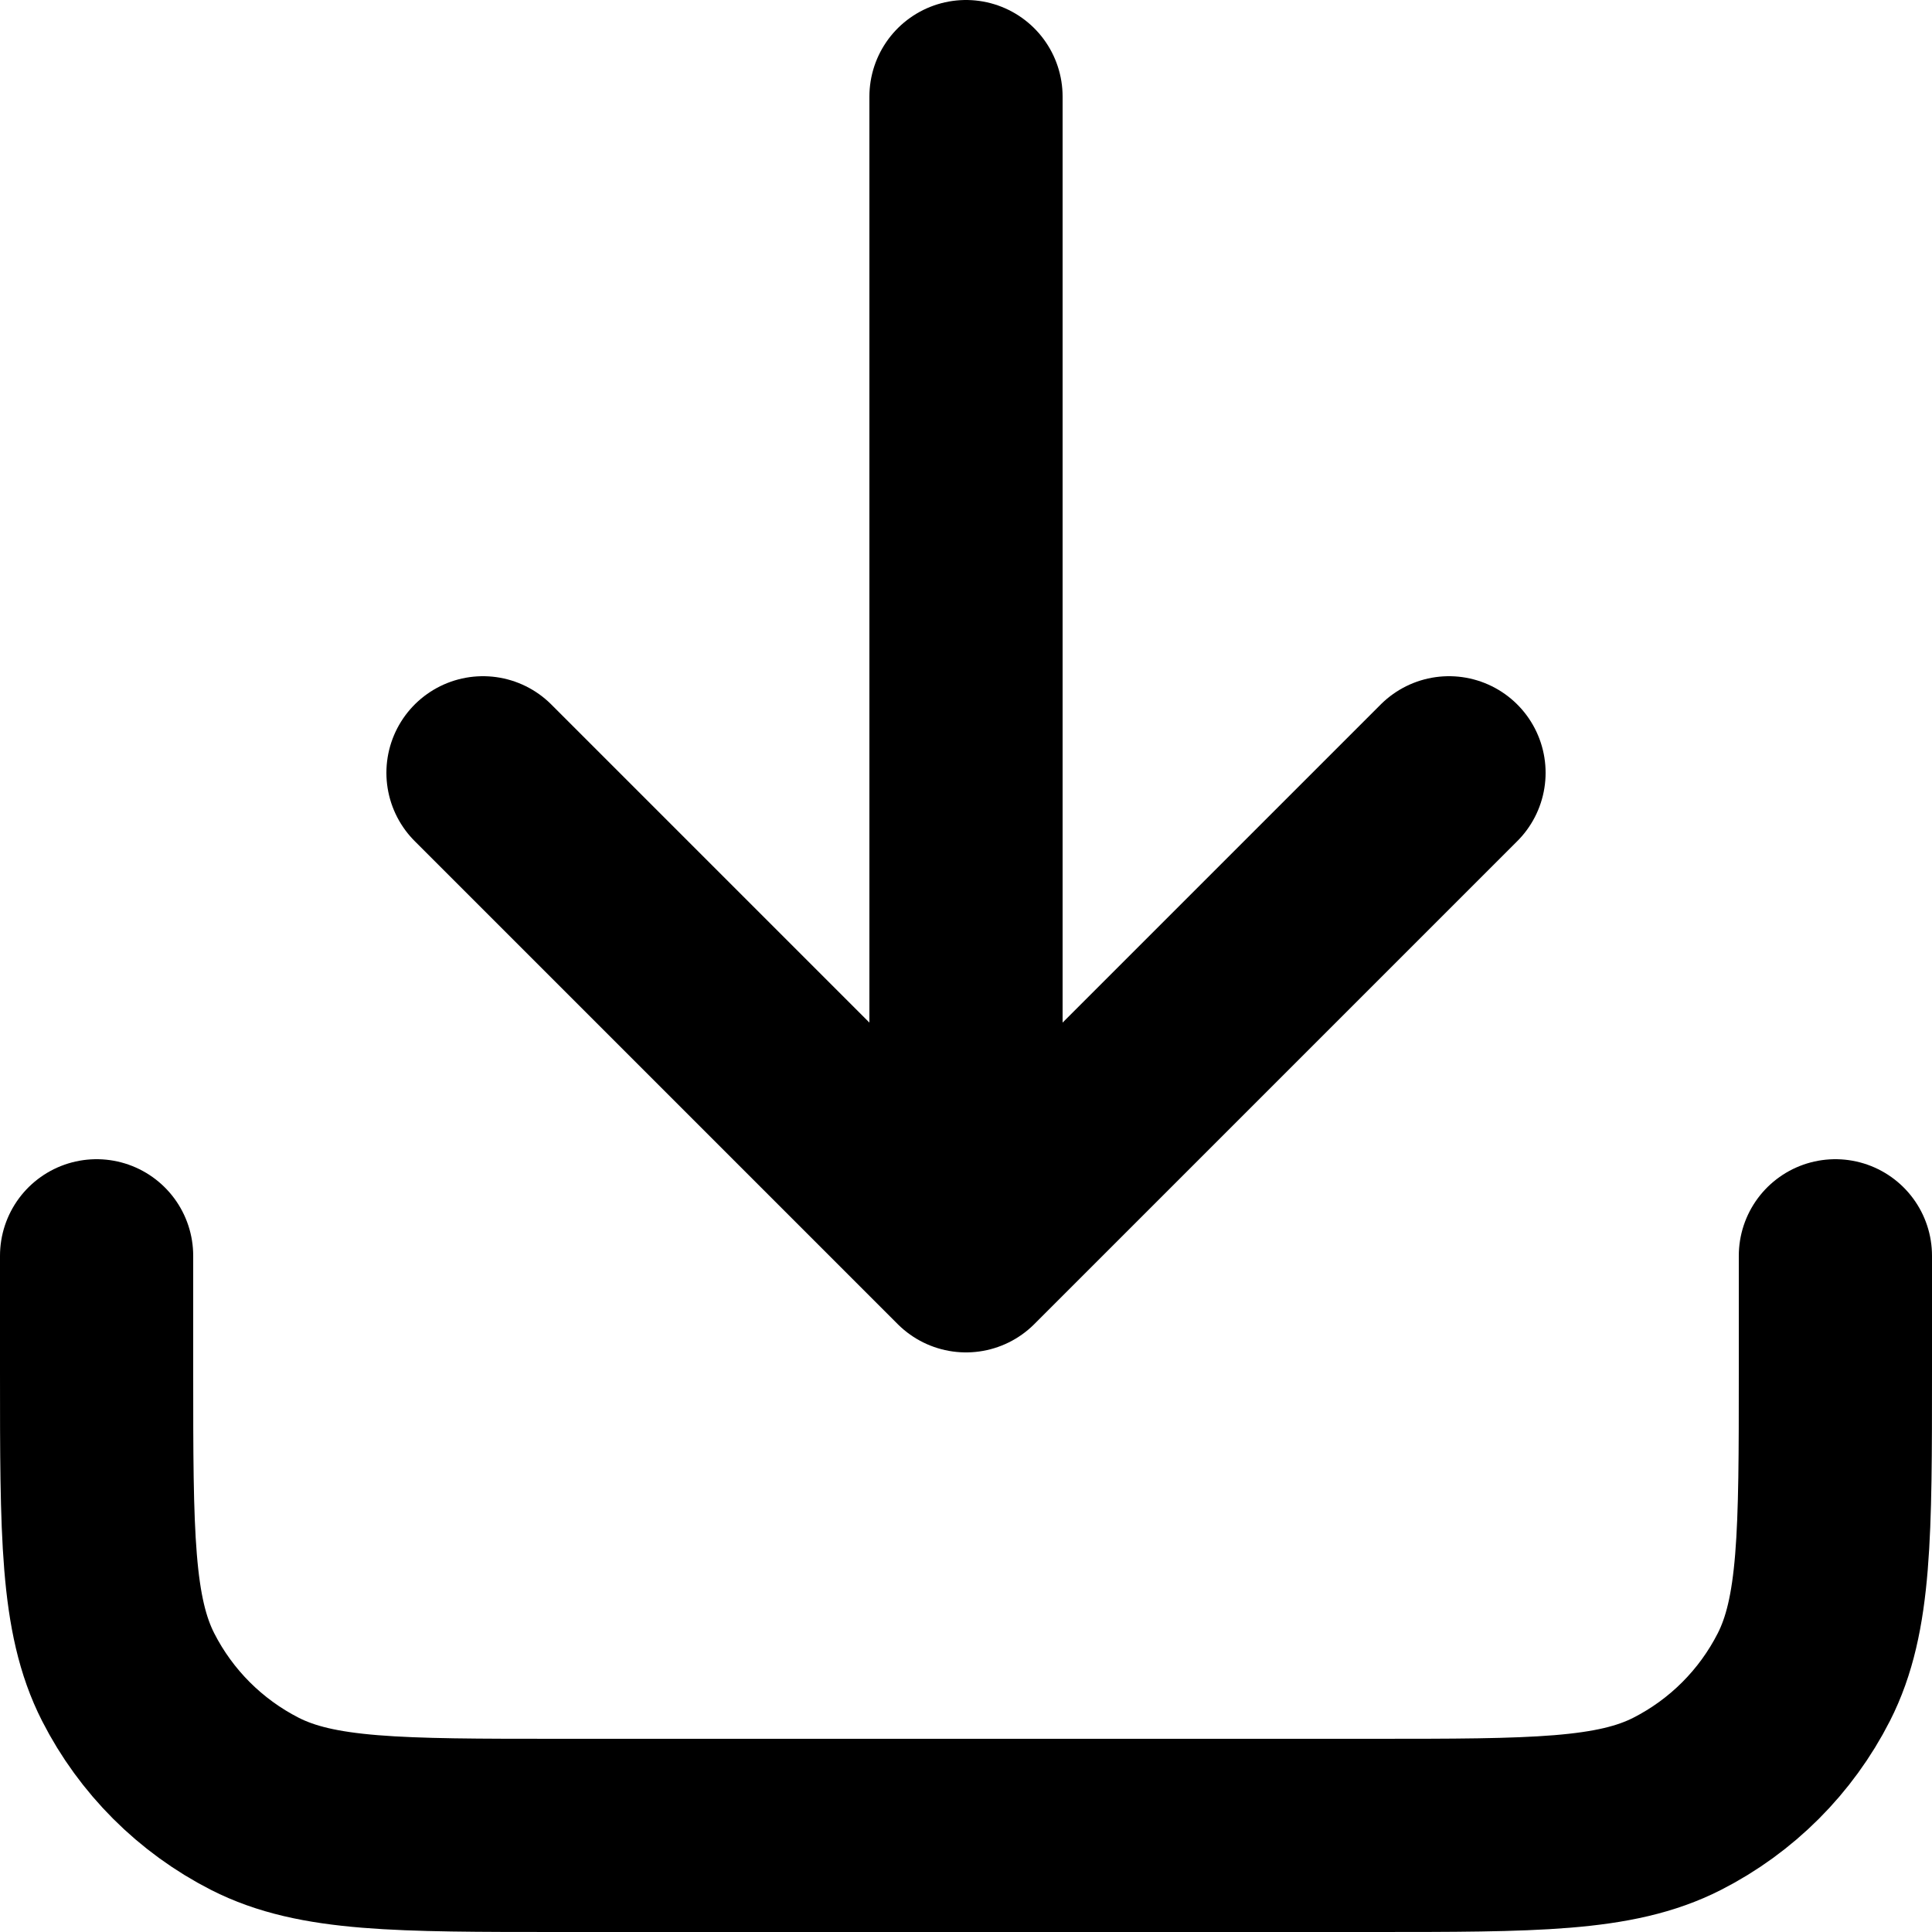
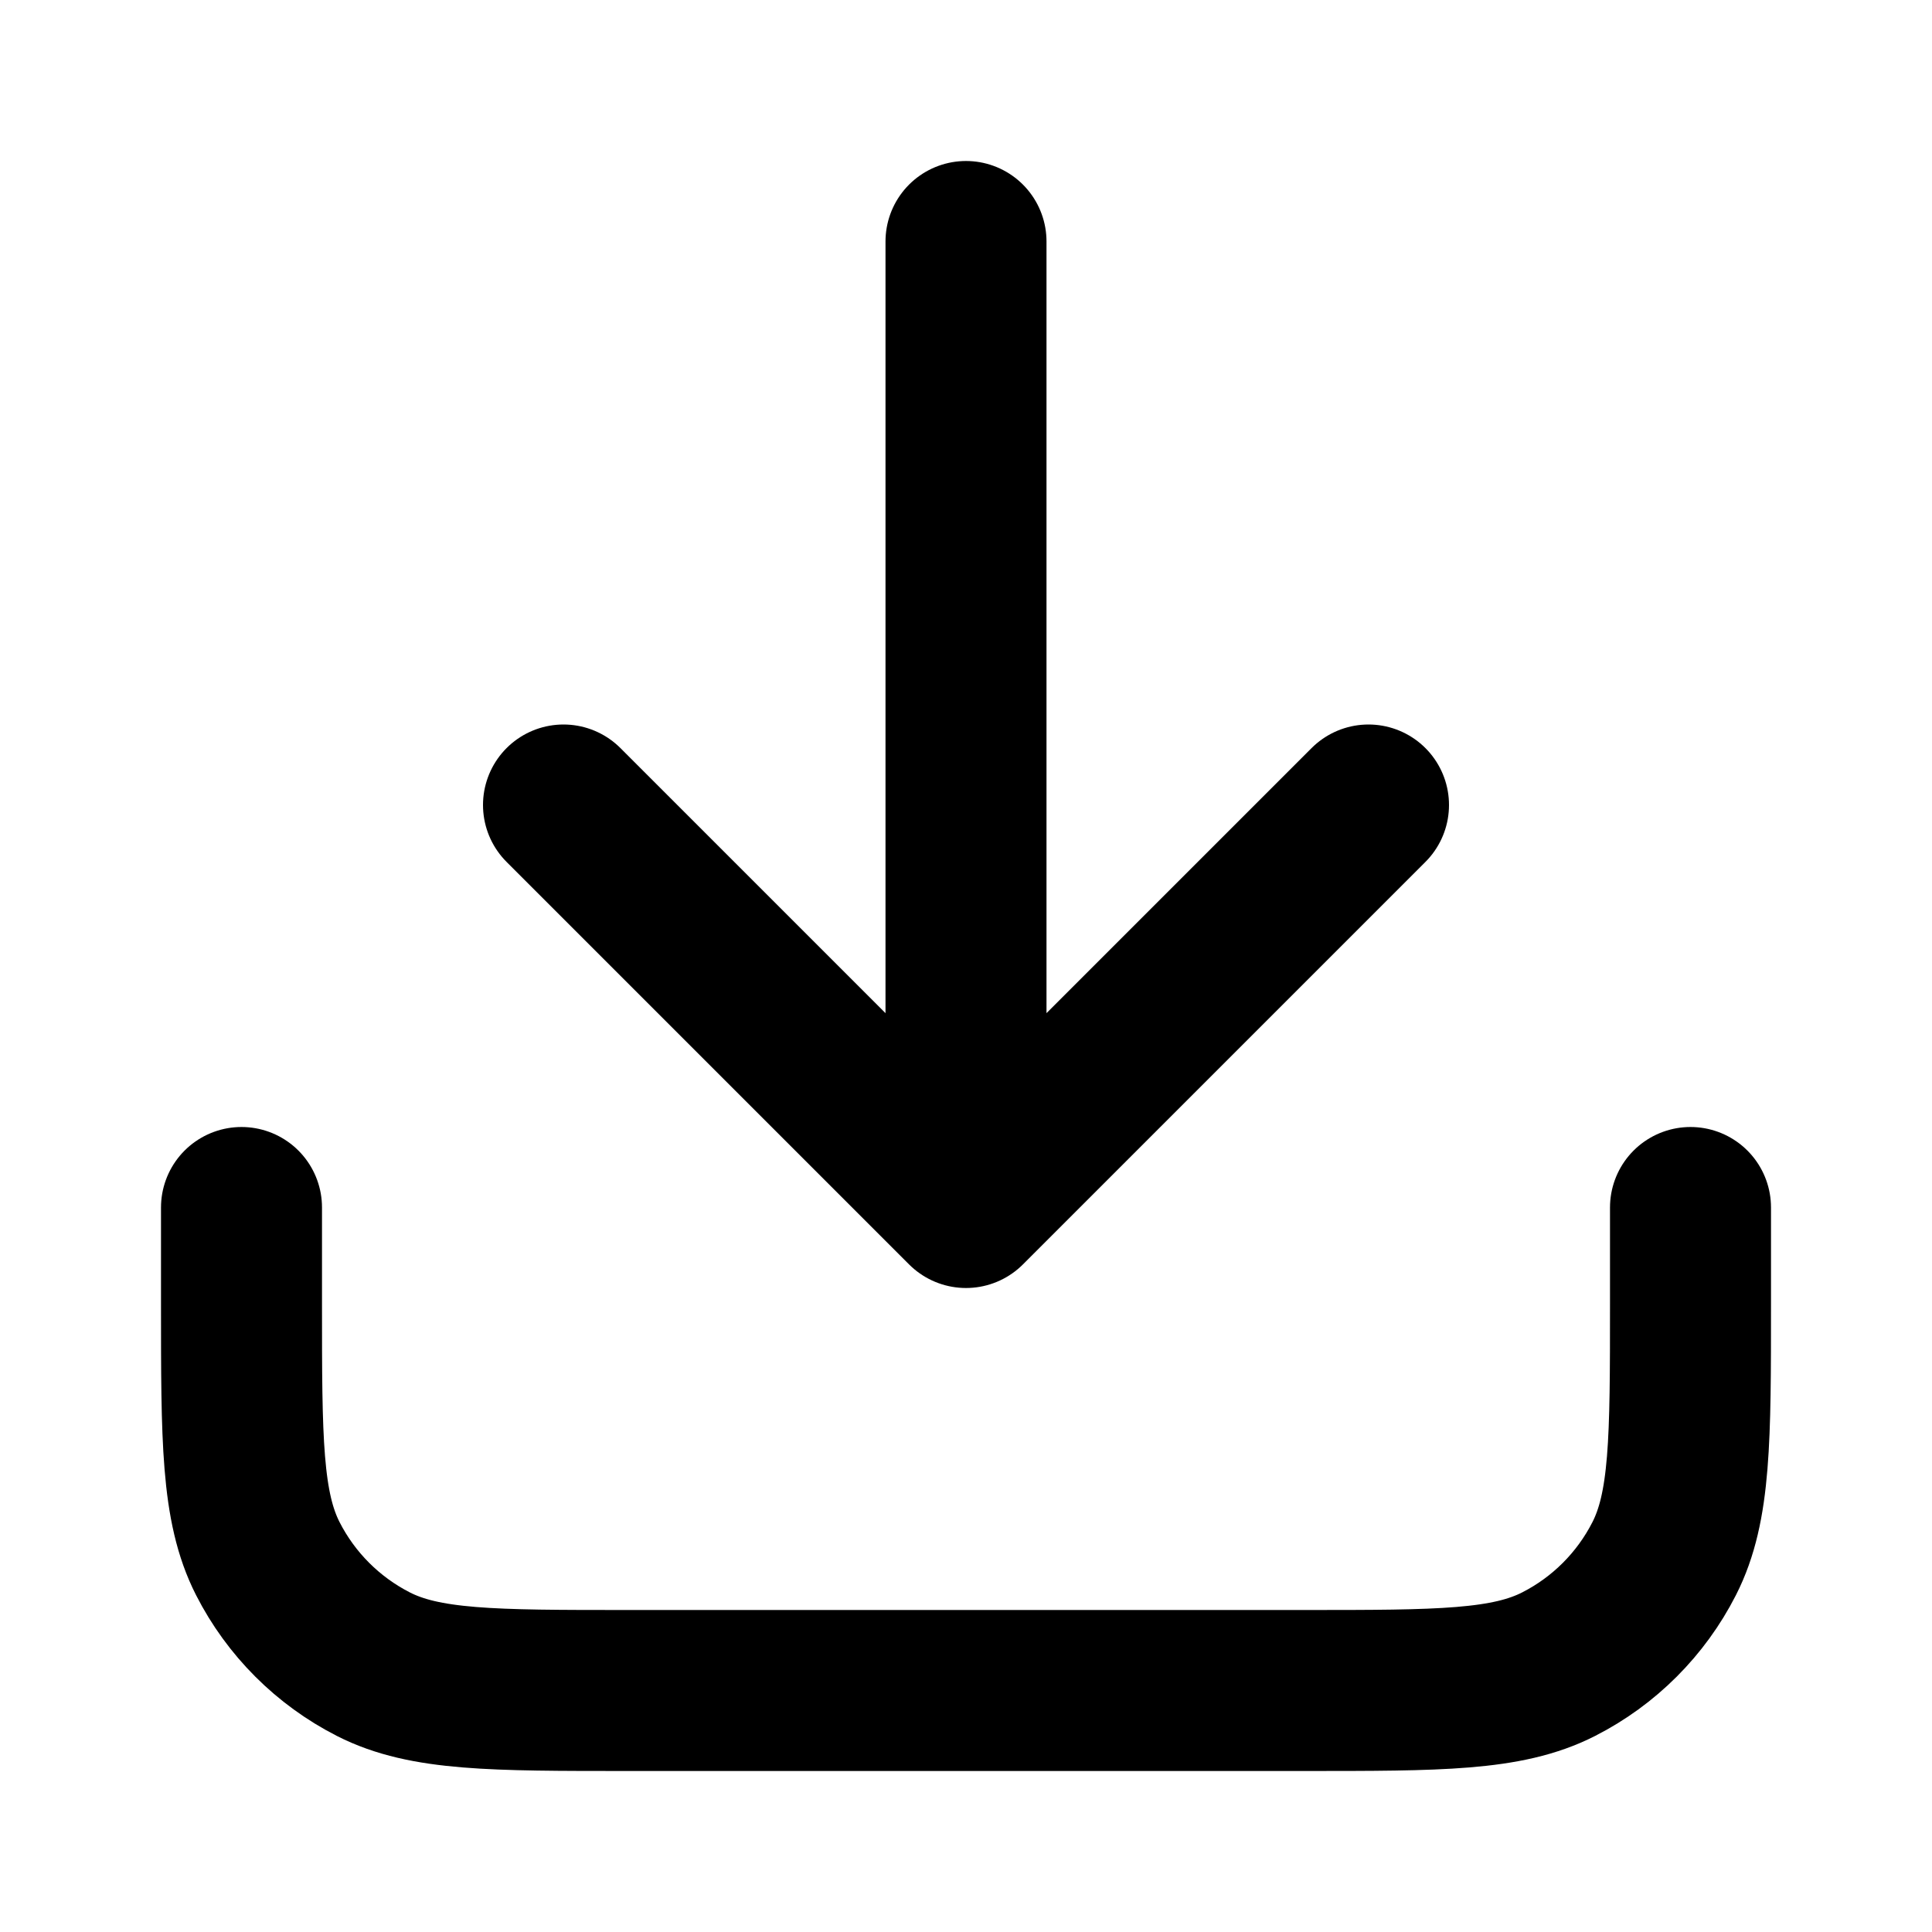
- <svg xmlns="http://www.w3.org/2000/svg" width="20" height="20" viewBox="0 0 20 20" fill="none">
-   <path d="M19 13V14.2C19 15.88 19 16.72 18.673 17.362C18.385 17.927 17.927 18.385 17.362 18.673C16.72 19 15.88 19 14.2 19H5.8C4.12 19 3.28 19 2.638 18.673C2.074 18.385 1.615 17.927 1.327 17.362C1 16.72 1 15.88 1 14.2V13M15 8L10 13M10 13L5 8M10 13V1" stroke="currentColor" stroke-width="2" stroke-linecap="round" stroke-linejoin="round" />
+ <svg xmlns="http://www.w3.org/2000/svg" width="24" height="24" viewBox="0 0 24 24" fill="none">
+   <path d="M21 15V16.2C21 17.88 21 18.72 20.673 19.362C20.385 19.927 19.927 20.385 19.362 20.673C18.72 21 17.88 21 16.2 21H7.8C6.12 21 5.28 21 4.638 20.673C4.074 20.385 3.615 19.927 3.327 19.362C3 18.72 3 17.88 3 16.2V15M17 10L12 15M12 15L7 10M12 15V3" stroke="currentColor" stroke-width="2" stroke-linecap="round" stroke-linejoin="round" />
</svg>
